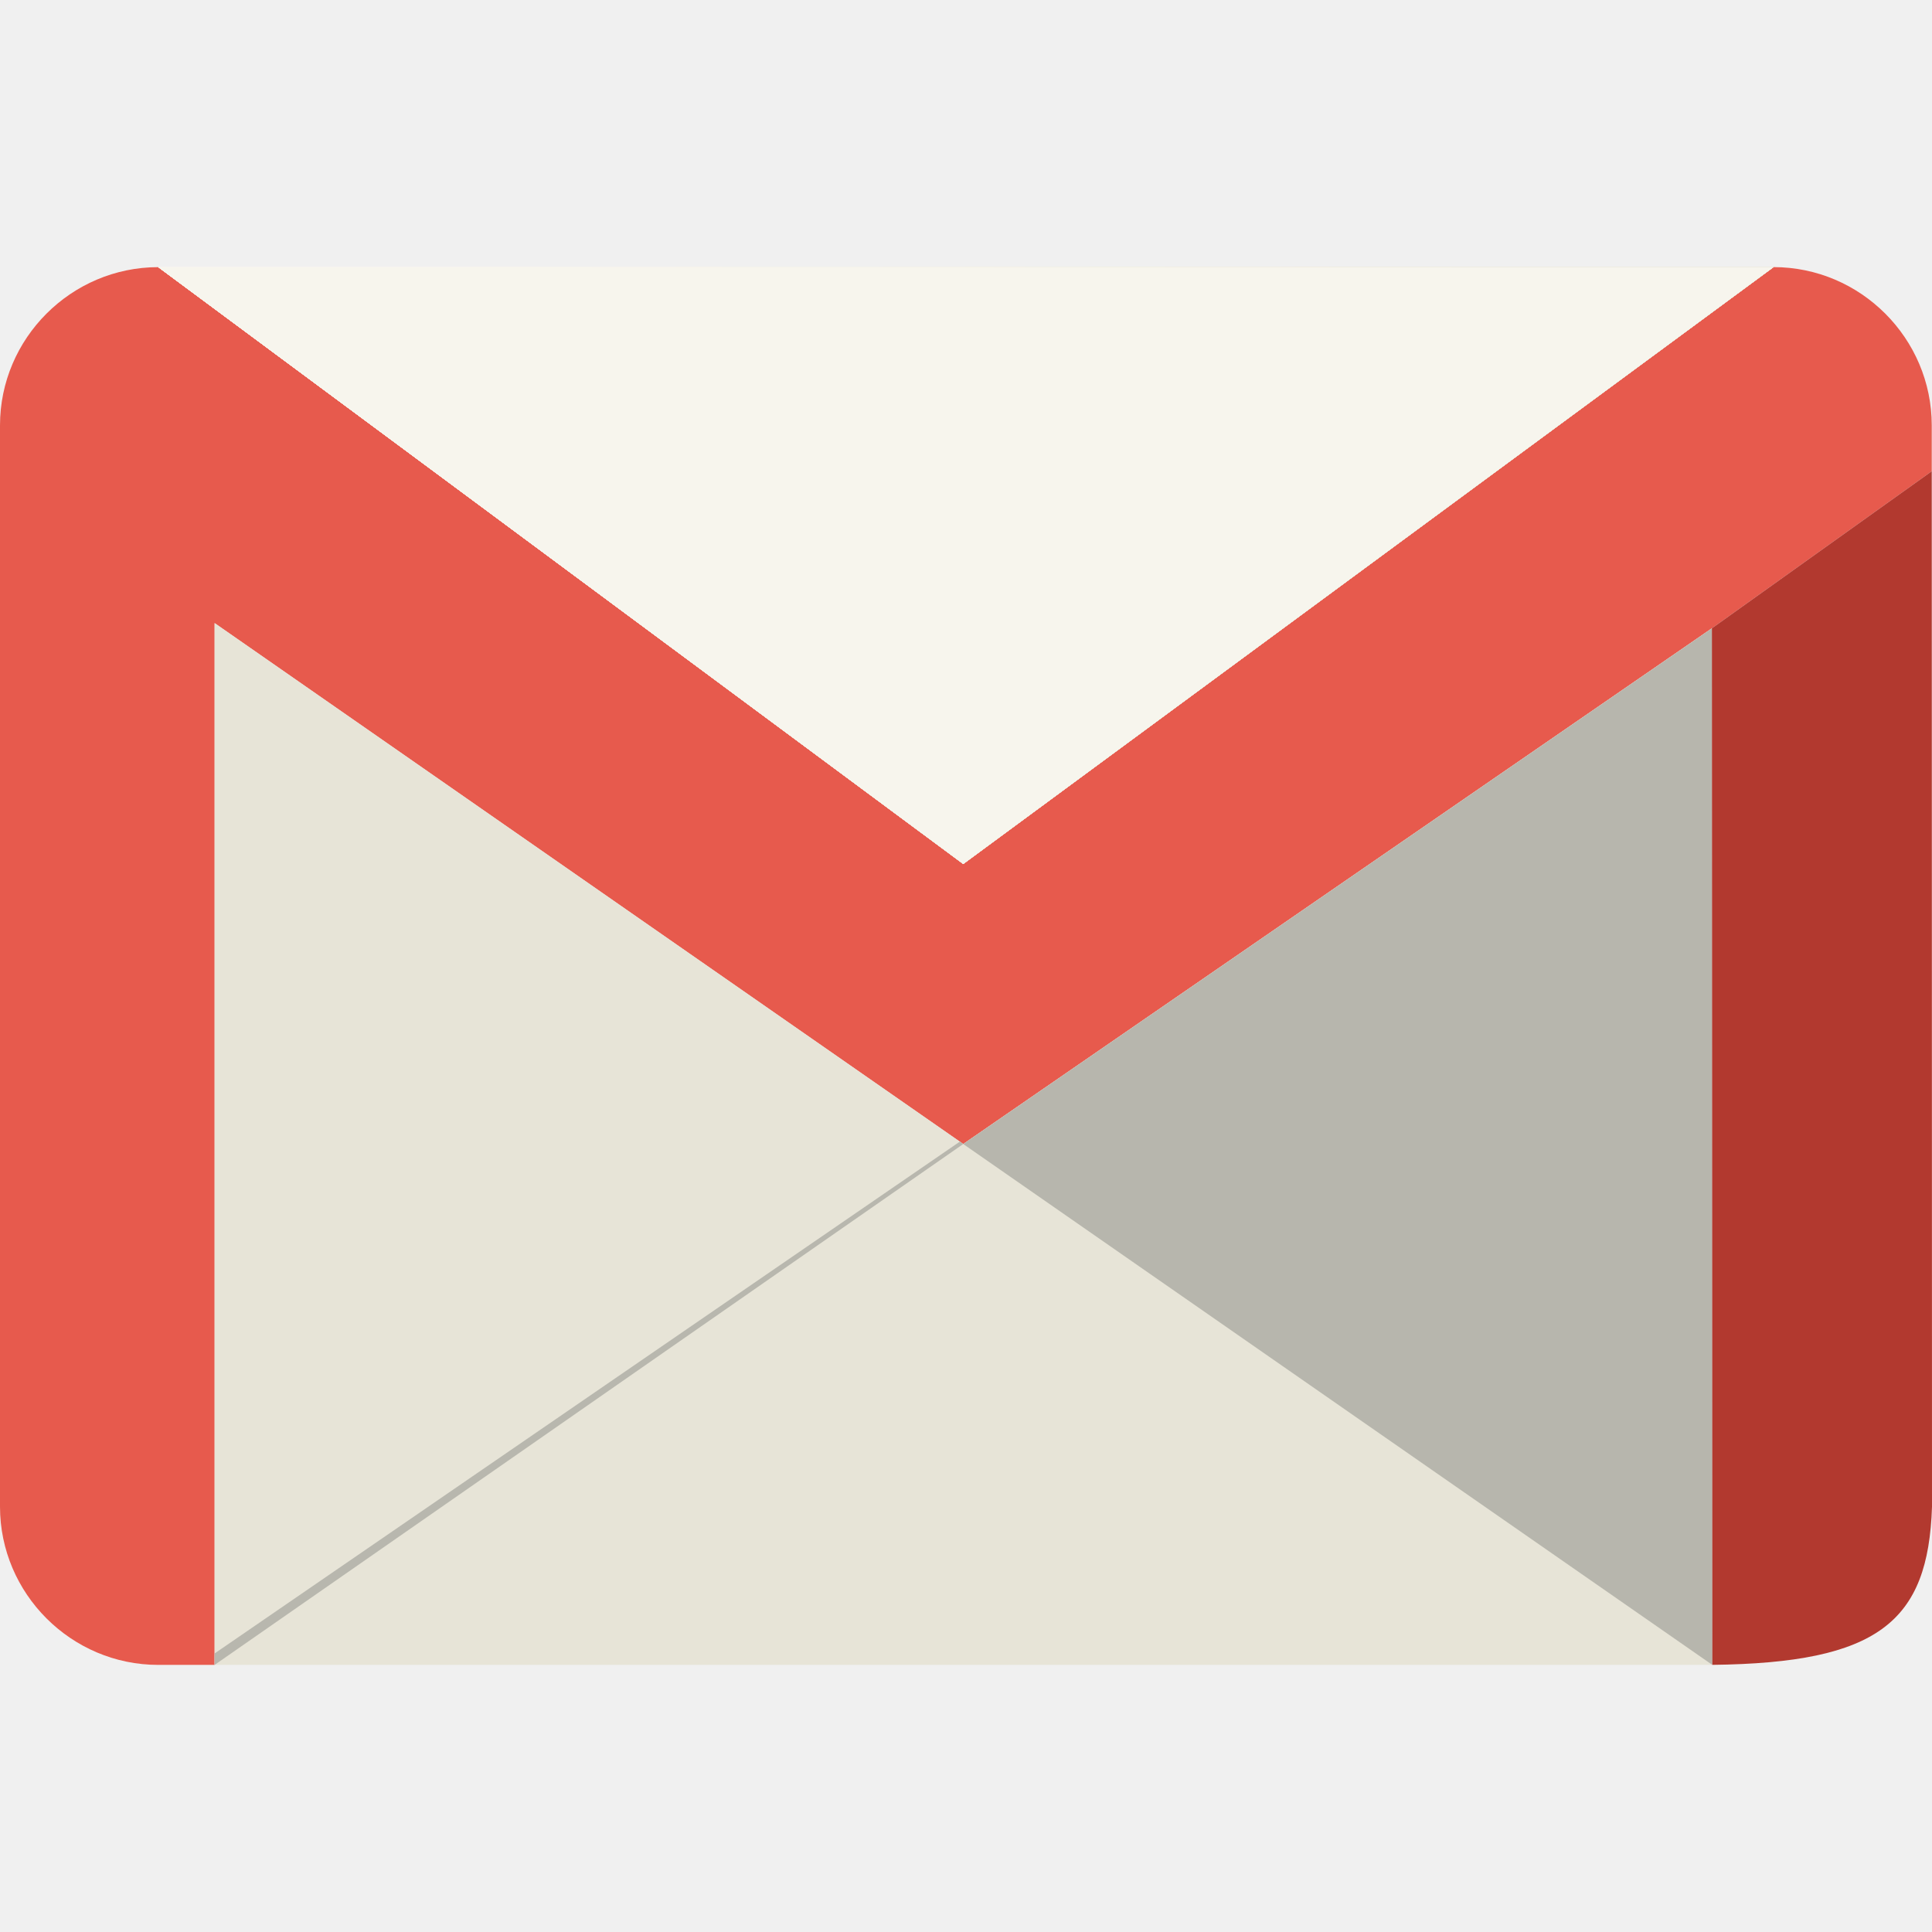
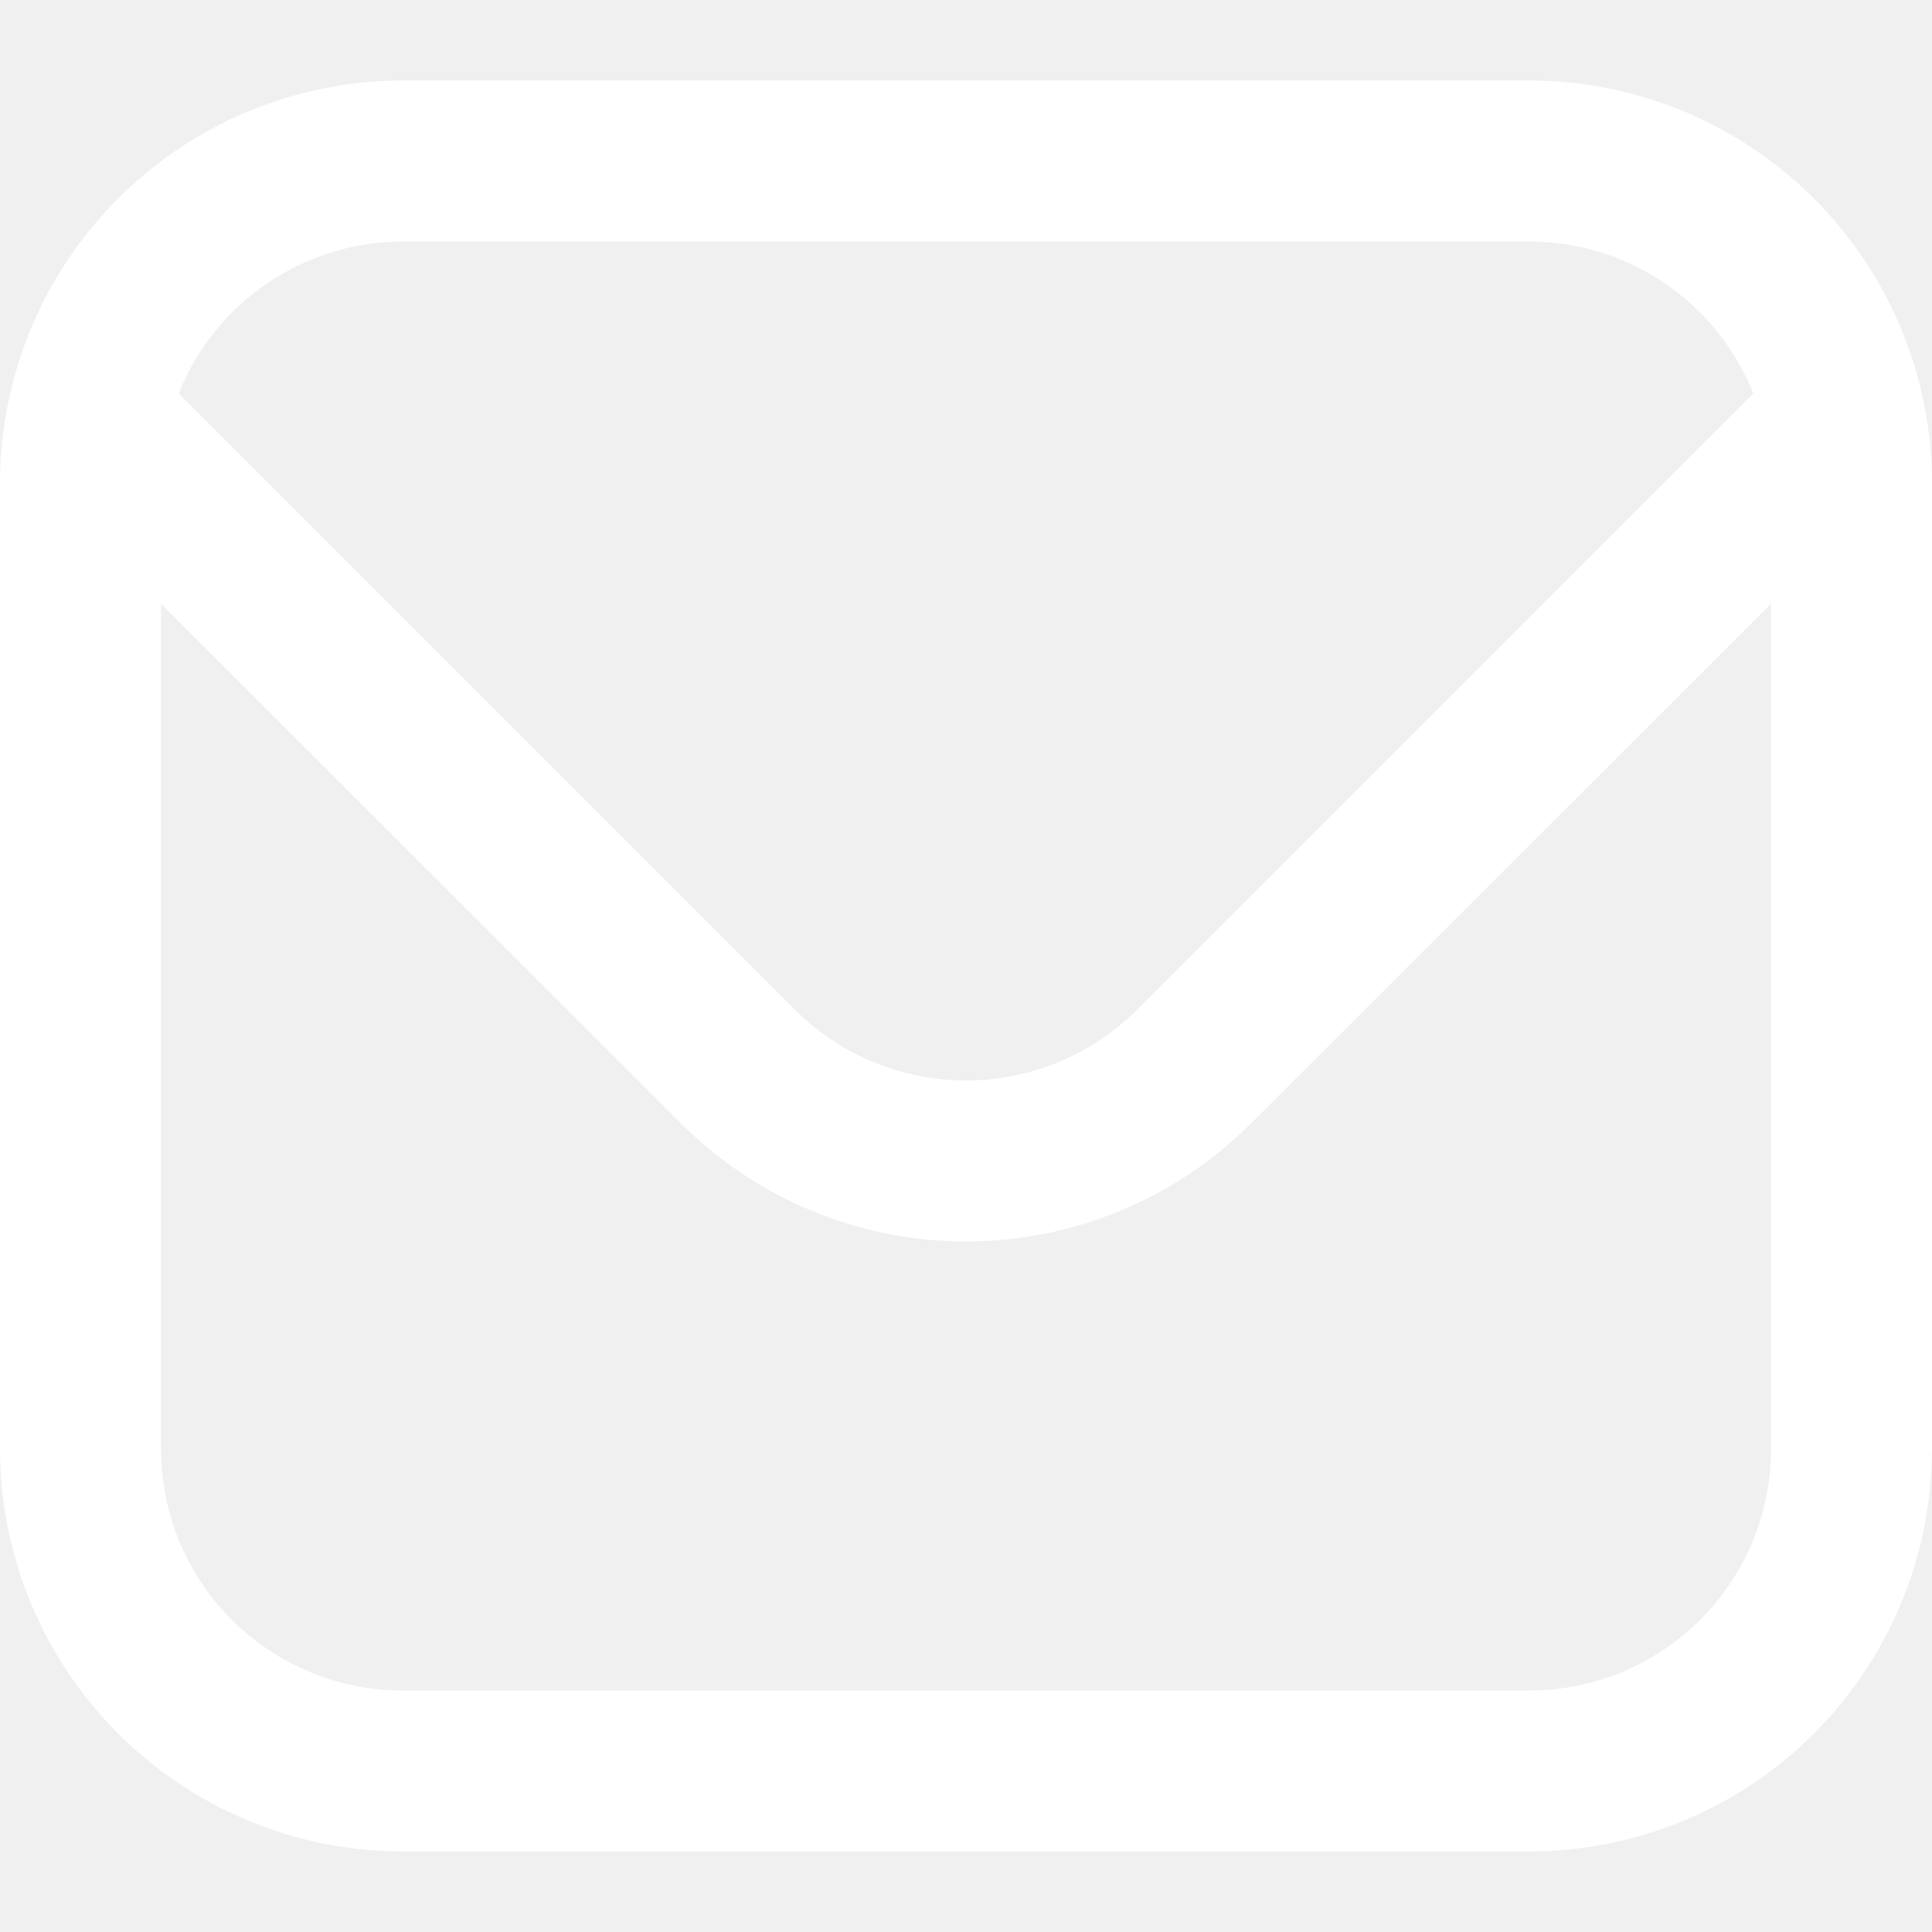
- <svg xmlns="http://www.w3.org/2000/svg" width="800px" height="800px" viewBox="7.086 -169.483 1277.149 1277.149" shape-rendering="geometricPrecision" text-rendering="geometricPrecision" image-rendering="optimizeQuality">
-   <path fill="none" d="M1138.734 931.095h.283M1139.017 931.095h-.283" />
-   <path d="M1179.439 7.087c57.543 0 104.627 47.083 104.627 104.626v30.331l-145.36 103.833-494.873 340.894L148.96 242.419v688.676h-37.247c-57.543 0-104.627-47.082-104.627-104.625V111.742C7.086 54.198 54.17 7.115 111.713 7.115l532.12 394.525L1179.41 7.115l.029-.028z" fill="#e75a4d" />
-   <linearGradient id="a" gradientUnits="userSpaceOnUse" x1="1959.712" y1="737.107" x2="26066.213" y2="737.107" gradientTransform="matrix(.0283 0 0 -.0283 248.36 225.244)">
-     <stop offset="0" stop-color="#f8f6ef" />
-     <stop offset="1" stop-color="#e7e4d6" />
-   </linearGradient>
-   <path fill="url(#a)" d="M111.713 7.087l532.12 394.525L1179.439 7.087z" />
-   <path fill="#e7e4d7" d="M148.96 242.419v688.676h989.774V245.877L643.833 586.771z" />
-   <path fill="#b8b7ae" d="M148.96 931.095l494.873-344.324-2.24-1.586L148.96 923.527z" />
-   <path fill="#b7b6ad" d="M1138.734 245.877l.283 685.218-495.184-344.324z" />
-   <path d="M1284.066 142.044l.17 684.51c-2.494 76.082-35.461 103.238-145.219 104.514l-.283-685.219 145.36-103.833-.028.028z" fill="#b2392f" />
-   <linearGradient id="b" gradientUnits="userSpaceOnUse" x1="1959.712" y1="737.107" x2="26066.213" y2="737.107" gradientTransform="matrix(.0283 0 0 -.0283 248.36 225.244)">
-     <stop offset="0" stop-color="#f8f6ef" />
-     <stop offset="1" stop-color="#e7e4d6" />
-   </linearGradient>
-   <path fill="url(#b)" d="M111.713 7.087l532.12 394.525L1179.439 7.087z" />
-   <linearGradient id="c" gradientUnits="userSpaceOnUse" x1="1959.712" y1="737.107" x2="26066.213" y2="737.107" gradientTransform="matrix(.0283 0 0 -.0283 248.36 225.244)">
-     <stop offset="0" stop-color="#f8f6ef" />
-     <stop offset="1" stop-color="#e7e4d6" />
-   </linearGradient>
-   <path fill="url(#c)" d="M111.713 7.087l532.12 394.525L1179.439 7.087z" />
-   <linearGradient id="d" gradientUnits="userSpaceOnUse" x1="1959.712" y1="737.107" x2="26066.213" y2="737.107" gradientTransform="matrix(.0283 0 0 -.0283 248.36 225.244)">
-     <stop offset="0" stop-color="#f8f6ef" />
-     <stop offset="1" stop-color="#e7e4d6" />
-   </linearGradient>
-   <path fill="url(#d)" d="M111.713 7.087l532.12 394.525L1179.439 7.087z" />
-   <linearGradient id="e" gradientUnits="userSpaceOnUse" x1="1959.712" y1="737.107" x2="26066.213" y2="737.107" gradientTransform="matrix(.0283 0 0 -.0283 248.36 225.244)">
-     <stop offset="0" stop-color="#f8f6ef" />
-     <stop offset="1" stop-color="#e7e4d6" />
-   </linearGradient>
-   <path fill="url(#e)" d="M111.713 7.087l532.12 394.525L1179.439 7.087z" />
-   <linearGradient id="f" gradientUnits="userSpaceOnUse" x1="1959.712" y1="737.107" x2="26066.213" y2="737.107" gradientTransform="matrix(.0283 0 0 -.0283 248.36 225.244)">
-     <stop offset="0" stop-color="#f8f6ef" />
-     <stop offset="1" stop-color="#e7e4d6" />
-   </linearGradient>
-   <path fill="url(#f)" d="M111.713 7.087l532.12 394.525L1179.439 7.087z" />
-   <linearGradient id="g" gradientUnits="userSpaceOnUse" x1="1959.712" y1="737.107" x2="26066.213" y2="737.107" gradientTransform="matrix(.0283 0 0 -.0283 248.36 225.244)">
-     <stop offset="0" stop-color="#f8f6ef" />
-     <stop offset="1" stop-color="#e7e4d6" />
-   </linearGradient>
-   <path fill="url(#g)" d="M111.713 7.087l532.12 394.525L1179.439 7.087z" />
-   <linearGradient id="h" gradientUnits="userSpaceOnUse" x1="1959.712" y1="737.107" x2="26066.213" y2="737.107" gradientTransform="matrix(.0283 0 0 -.0283 248.36 225.244)">
-     <stop offset="0" stop-color="#f8f6ef" />
-     <stop offset="1" stop-color="#e7e4d6" />
-   </linearGradient>
-   <path fill="url(#h)" d="M111.713 7.087l532.12 394.525L1179.439 7.087z" />
-   <path fill="#f7f5ed" d="M111.713 7.087l532.12 394.525L1179.439 7.087z" />
+ <svg xmlns="http://www.w3.org/2000/svg" width="512" height="512" viewBox="0 0 512 512" fill="none">
+   <path d="M405.333 21.333H106.667C78.387 21.367 51.276 32.616 31.279 52.613C11.283 72.609 0.034 99.721 0 128L0 384C0.034 412.279 11.283 439.391 31.279 459.387C51.276 479.384 78.387 490.633 106.667 490.667H405.333C433.613 490.633 460.724 479.384 480.721 459.387C500.717 439.391 511.966 412.279 512 384V128C511.966 99.721 500.717 72.609 480.721 52.613C460.724 32.616 433.613 21.367 405.333 21.333ZM106.667 64H405.333C418.107 64.025 430.582 67.872 441.151 75.046C451.72 82.221 459.901 92.394 464.64 104.256L301.269 267.648C289.246 279.623 272.969 286.346 256 286.346C239.031 286.346 222.754 279.623 210.731 267.648L47.36 104.256C52.099 92.394 60.28 82.221 70.849 75.046C81.418 67.872 93.893 64.025 106.667 64ZM405.333 448H106.667C89.693 448 73.414 441.257 61.412 429.255C49.41 417.253 42.667 400.974 42.667 384V160L180.565 297.813C200.589 317.787 227.717 329.003 256 329.003C284.283 329.003 311.411 317.787 331.435 297.813L469.333 160V384C469.333 400.974 462.591 417.253 450.588 429.255C438.586 441.257 422.307 448 405.333 448Z" fill="white" />
</svg>
